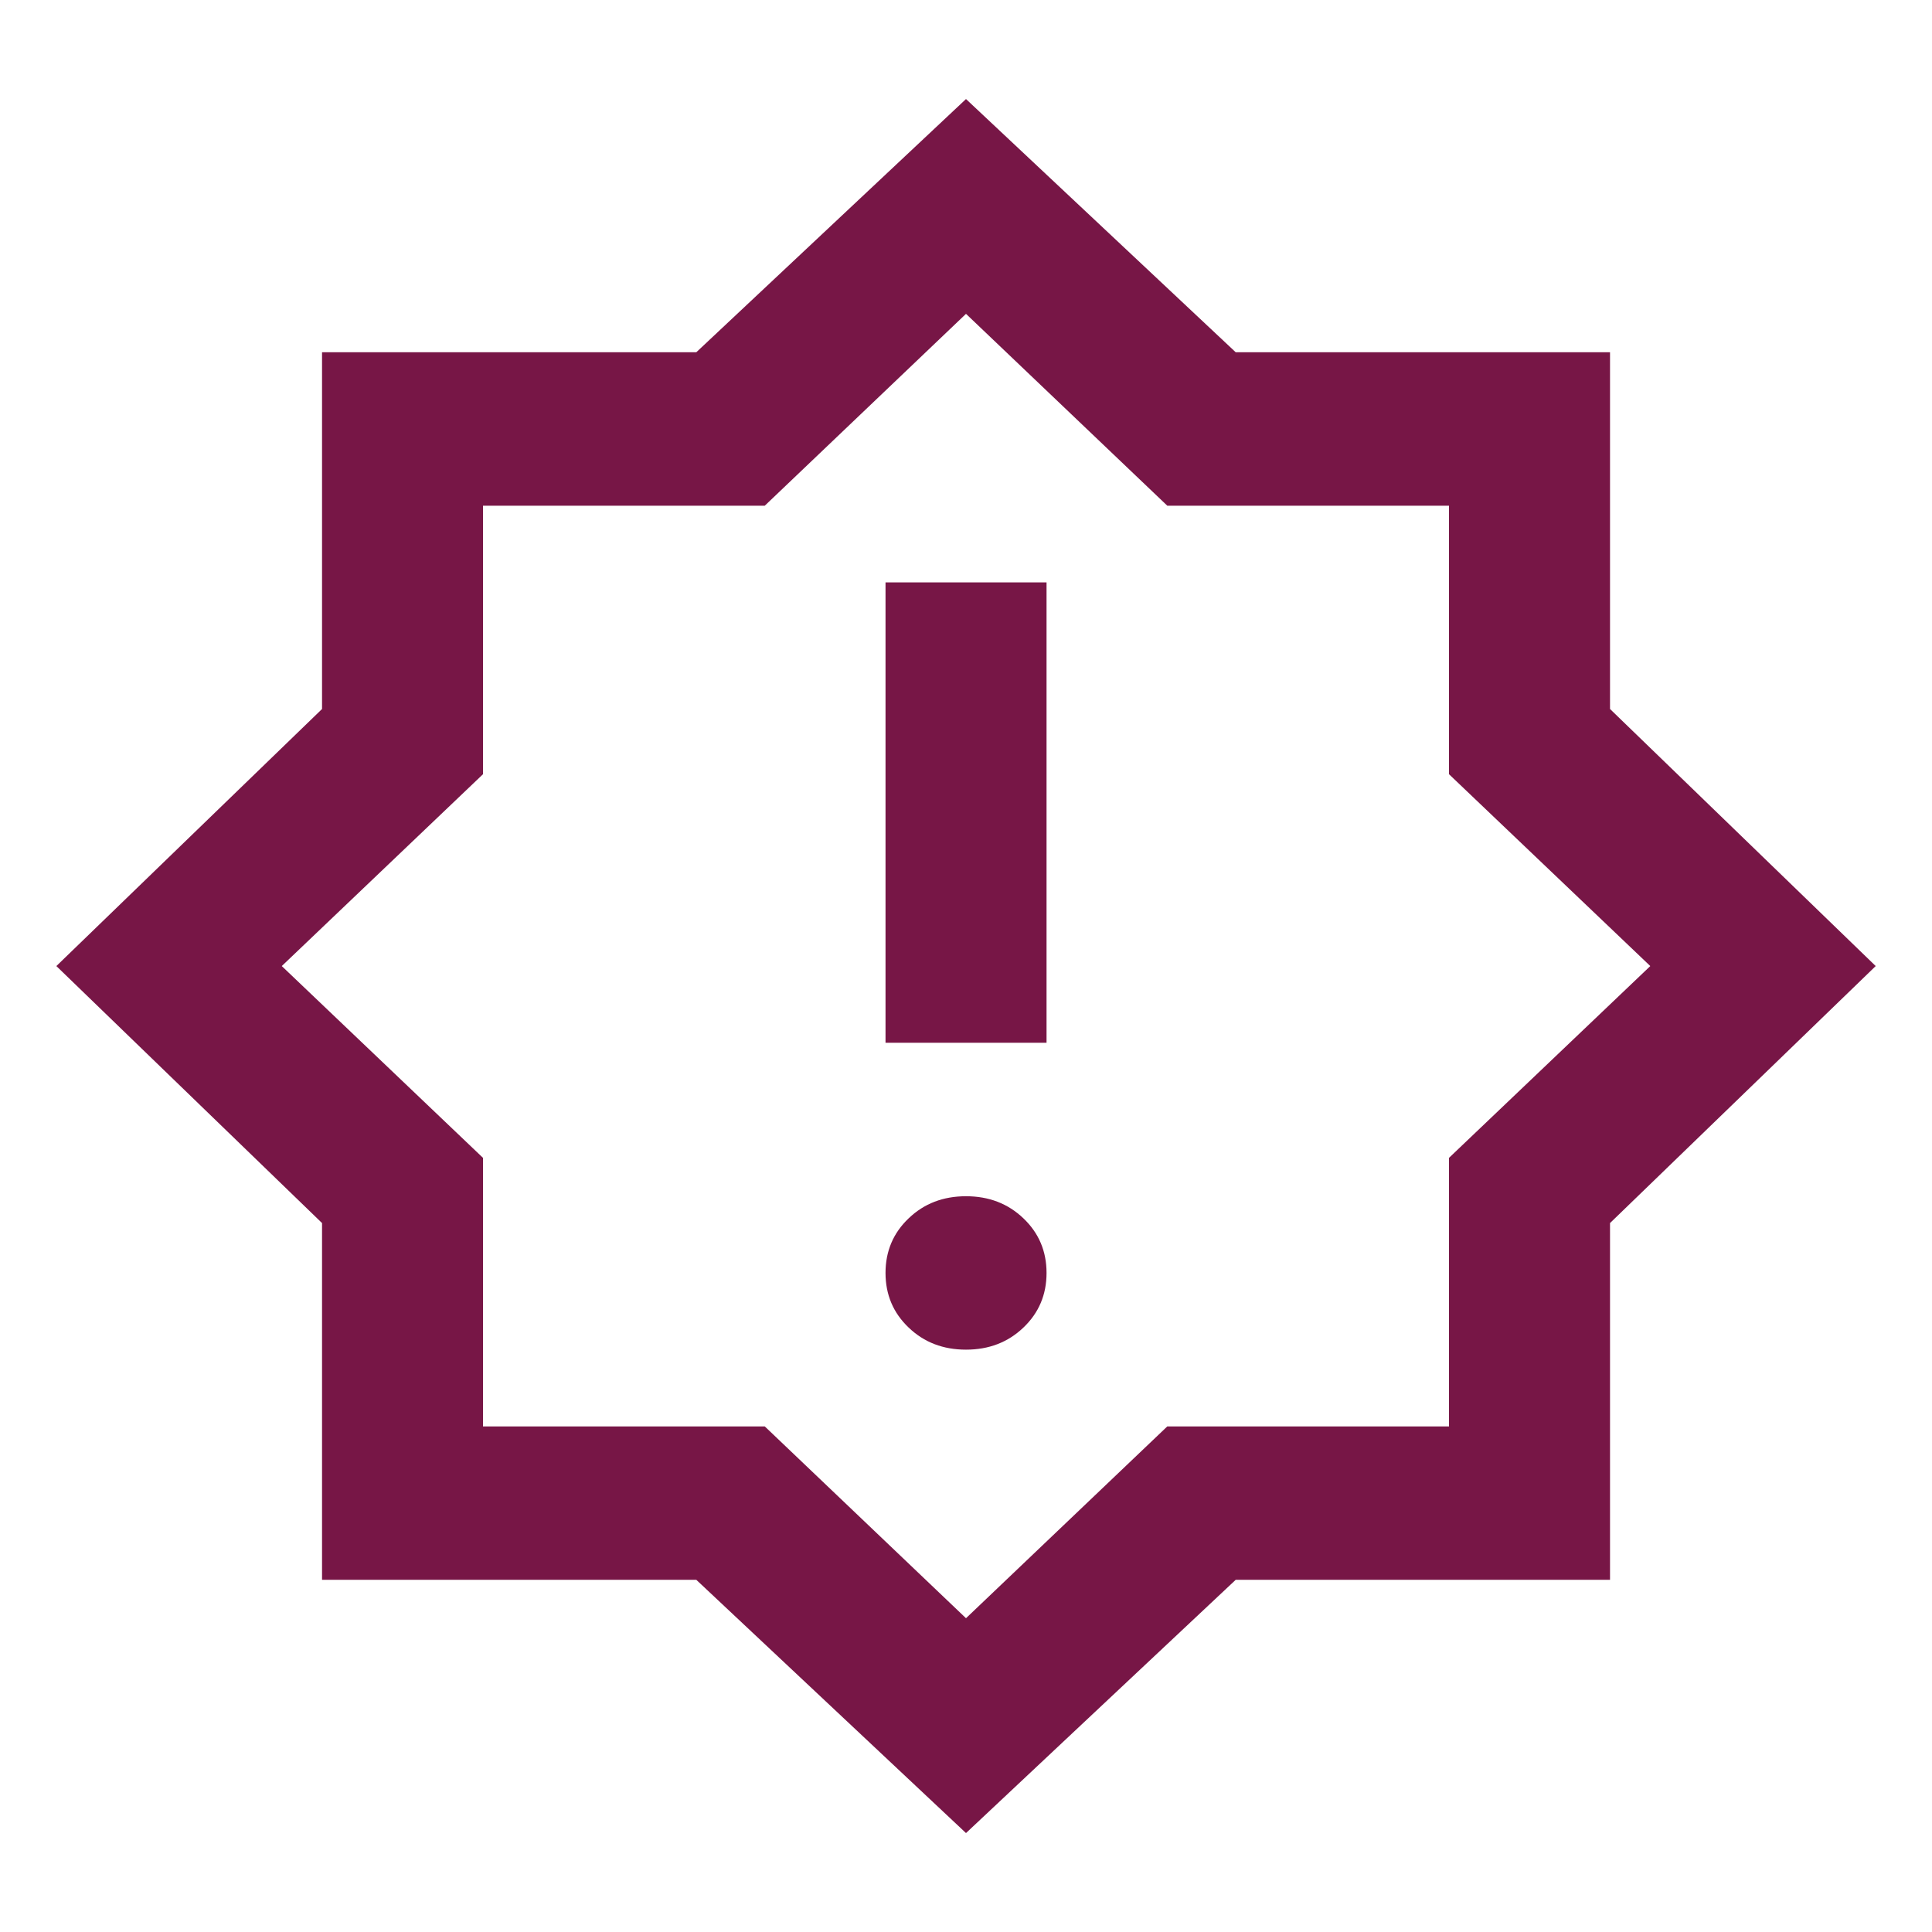
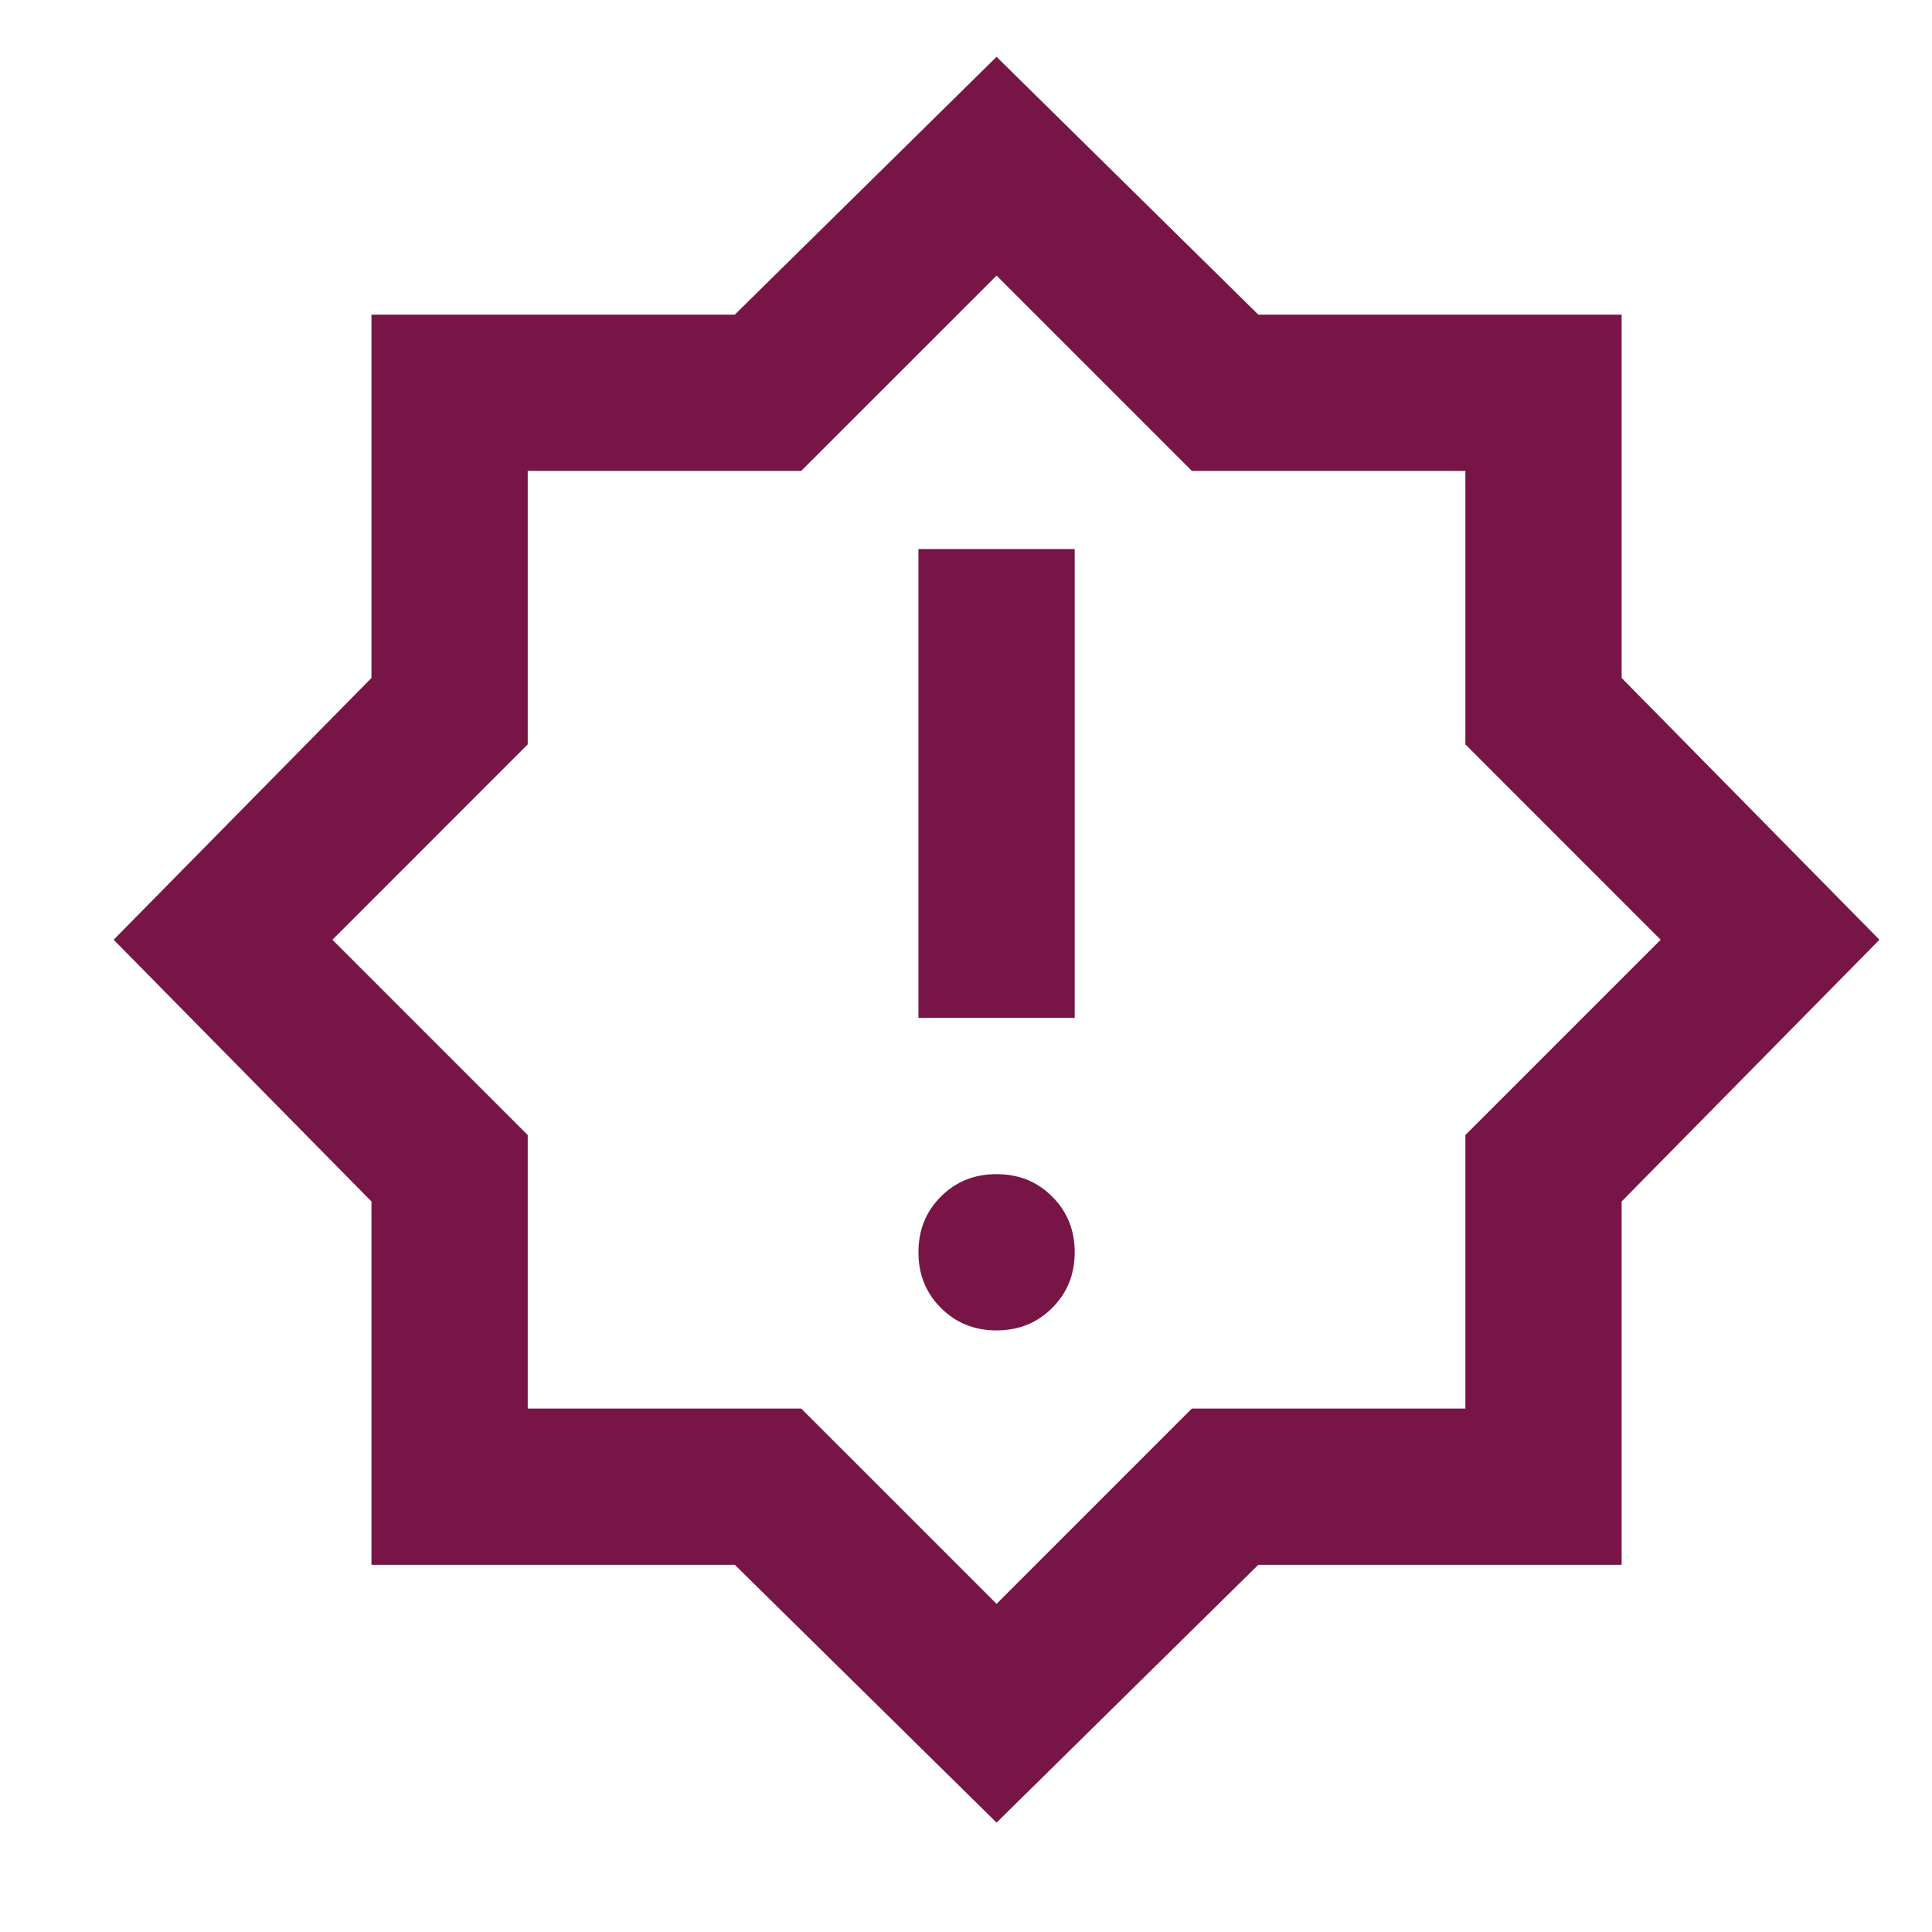
- <svg xmlns="http://www.w3.org/2000/svg" width="128px" height="128px" viewBox="0 0 128 122" version="1.1">
-   <g id="surface6" clip-path="url(#clip1)">
-     <path style=" stroke:none;fill-rule:nonzero;fill:#771646;" d="M 64 86.418 C 65.512 86.418 66.777 85.934 67.801 84.957 C 68.824 83.984 69.336 82.777 69.336 81.336 C 69.336 79.895 68.824 78.688 67.801 77.715 C 66.777 76.738 65.512 76.254 64 76.254 C 62.488 76.254 61.223 76.738 60.203 77.715 C 59.18 78.688 58.668 79.895 58.668 81.336 C 58.668 82.777 59.18 83.984 60.203 84.957 C 61.223 85.934 62.488 86.418 64 86.418 Z M 58.668 66.086 L 69.336 66.086 L 69.336 35.586 L 58.668 35.586 Z M 64 118.445 L 46.133 101.668 L 21.336 101.668 L 21.336 78.031 L 3.734 61.004 L 21.336 43.973 L 21.336 20.336 L 46.133 20.336 L 64 3.562 L 81.867 20.336 L 106.668 20.336 L 106.668 43.973 L 124.27 61.004 L 106.668 78.031 L 106.668 101.668 L 81.867 101.668 Z M 64 104.211 L 77.336 91.504 L 96 91.504 L 96 73.711 L 109.336 61.004 L 96 48.293 L 96 30.504 L 77.336 30.504 L 64 17.793 L 50.668 30.504 L 32 30.504 L 32 48.293 L 18.668 61.004 L 32 73.711 L 32 91.504 L 50.668 91.504 Z M 64 104.211 " />
-   </g>
+ <svg xmlns="http://www.w3.org/2000/svg" width="34" height="34" viewBox="0 0 34 34" fill="none">
+   <path d="M17.538 23.413C17.927 23.413 18.254 23.281 18.517 23.017C18.781 22.754 18.913 22.427 18.913 22.038C18.913 21.648 18.781 21.321 18.517 21.058C18.254 20.794 17.927 20.663 17.538 20.663C17.148 20.663 16.821 20.794 16.558 21.058C16.294 21.321 16.163 21.648 16.163 22.038C16.163 22.427 16.294 22.754 16.558 23.017C16.821 23.281 17.148 23.413 17.538 23.413ZM16.163 17.913H18.913V9.662H16.163V17.913ZM17.538 32.075L12.931 27.538H6.537V21.144L2 16.538L6.537 11.931V5.537H12.931L17.538 1L22.144 5.537H28.538V11.931L33.075 16.538L28.538 21.144V27.538H22.144L17.538 32.075ZM17.538 28.225L20.975 24.788H25.788V19.975L29.225 16.538L25.788 13.1V8.287H20.975L17.538 4.85L14.1 8.287H9.287V13.1L5.85 16.538L9.287 19.975V24.788H14.1L17.538 28.225Z" fill="#771646" />
</svg>
